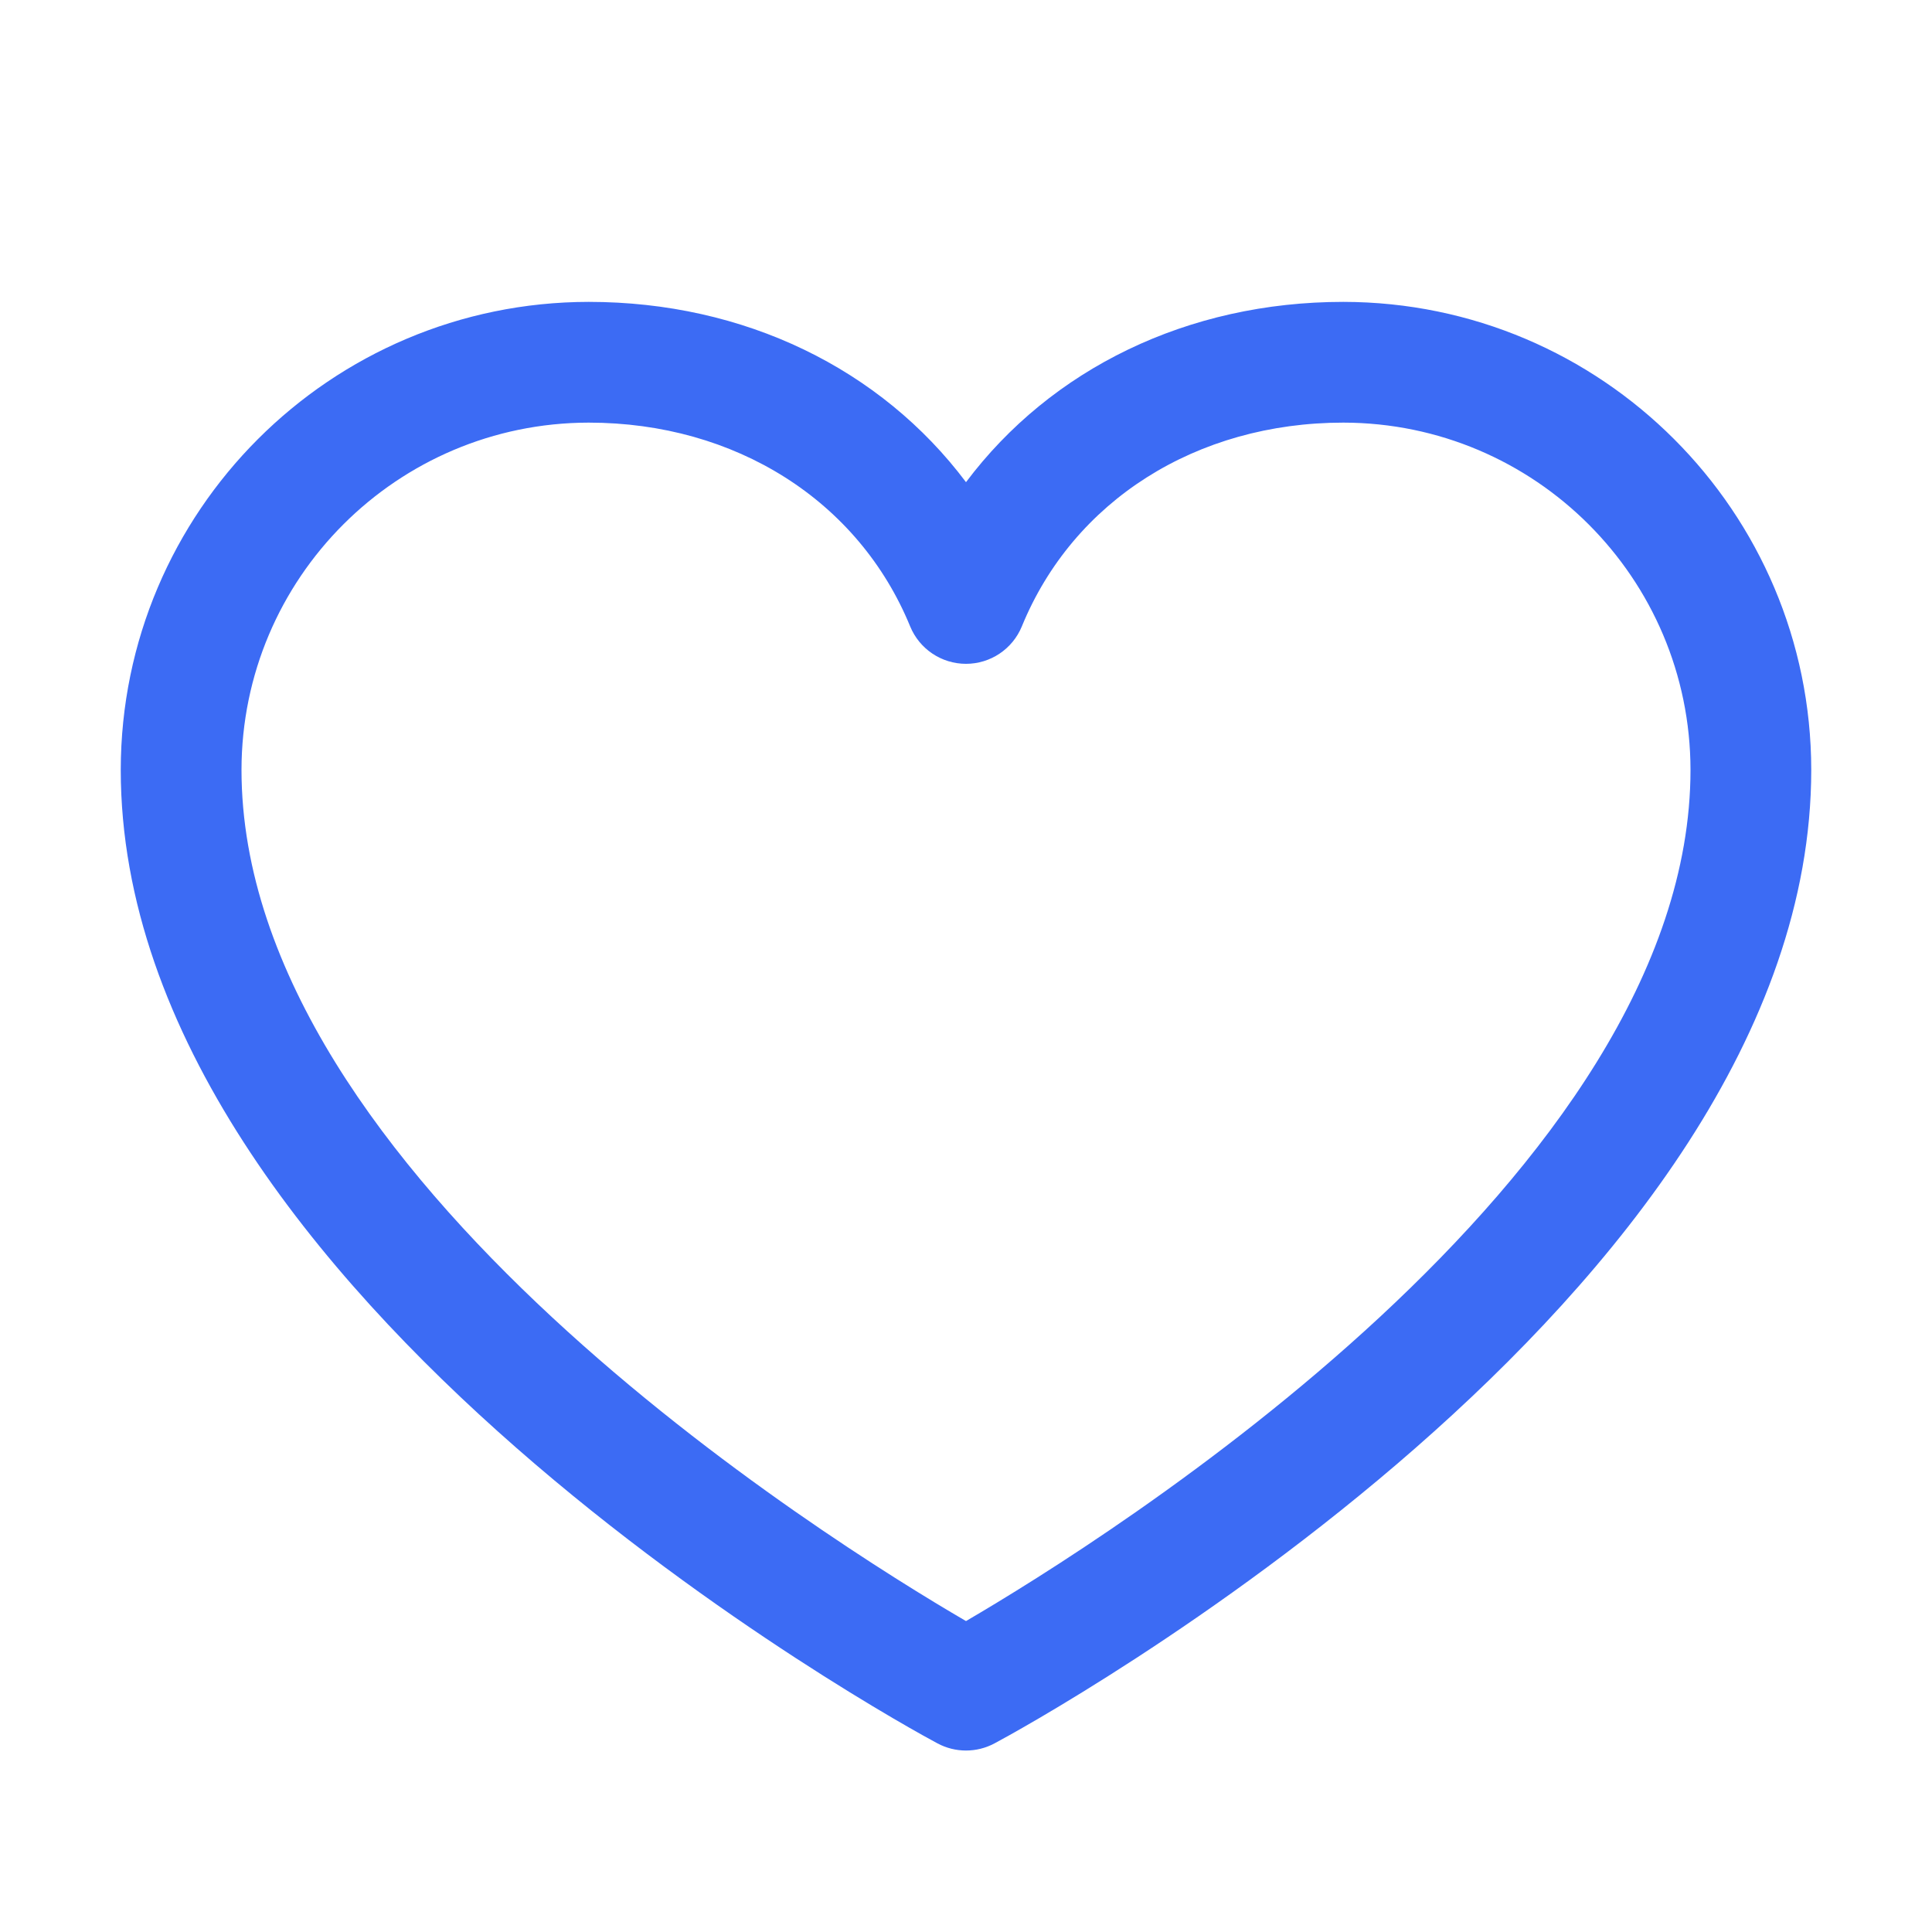
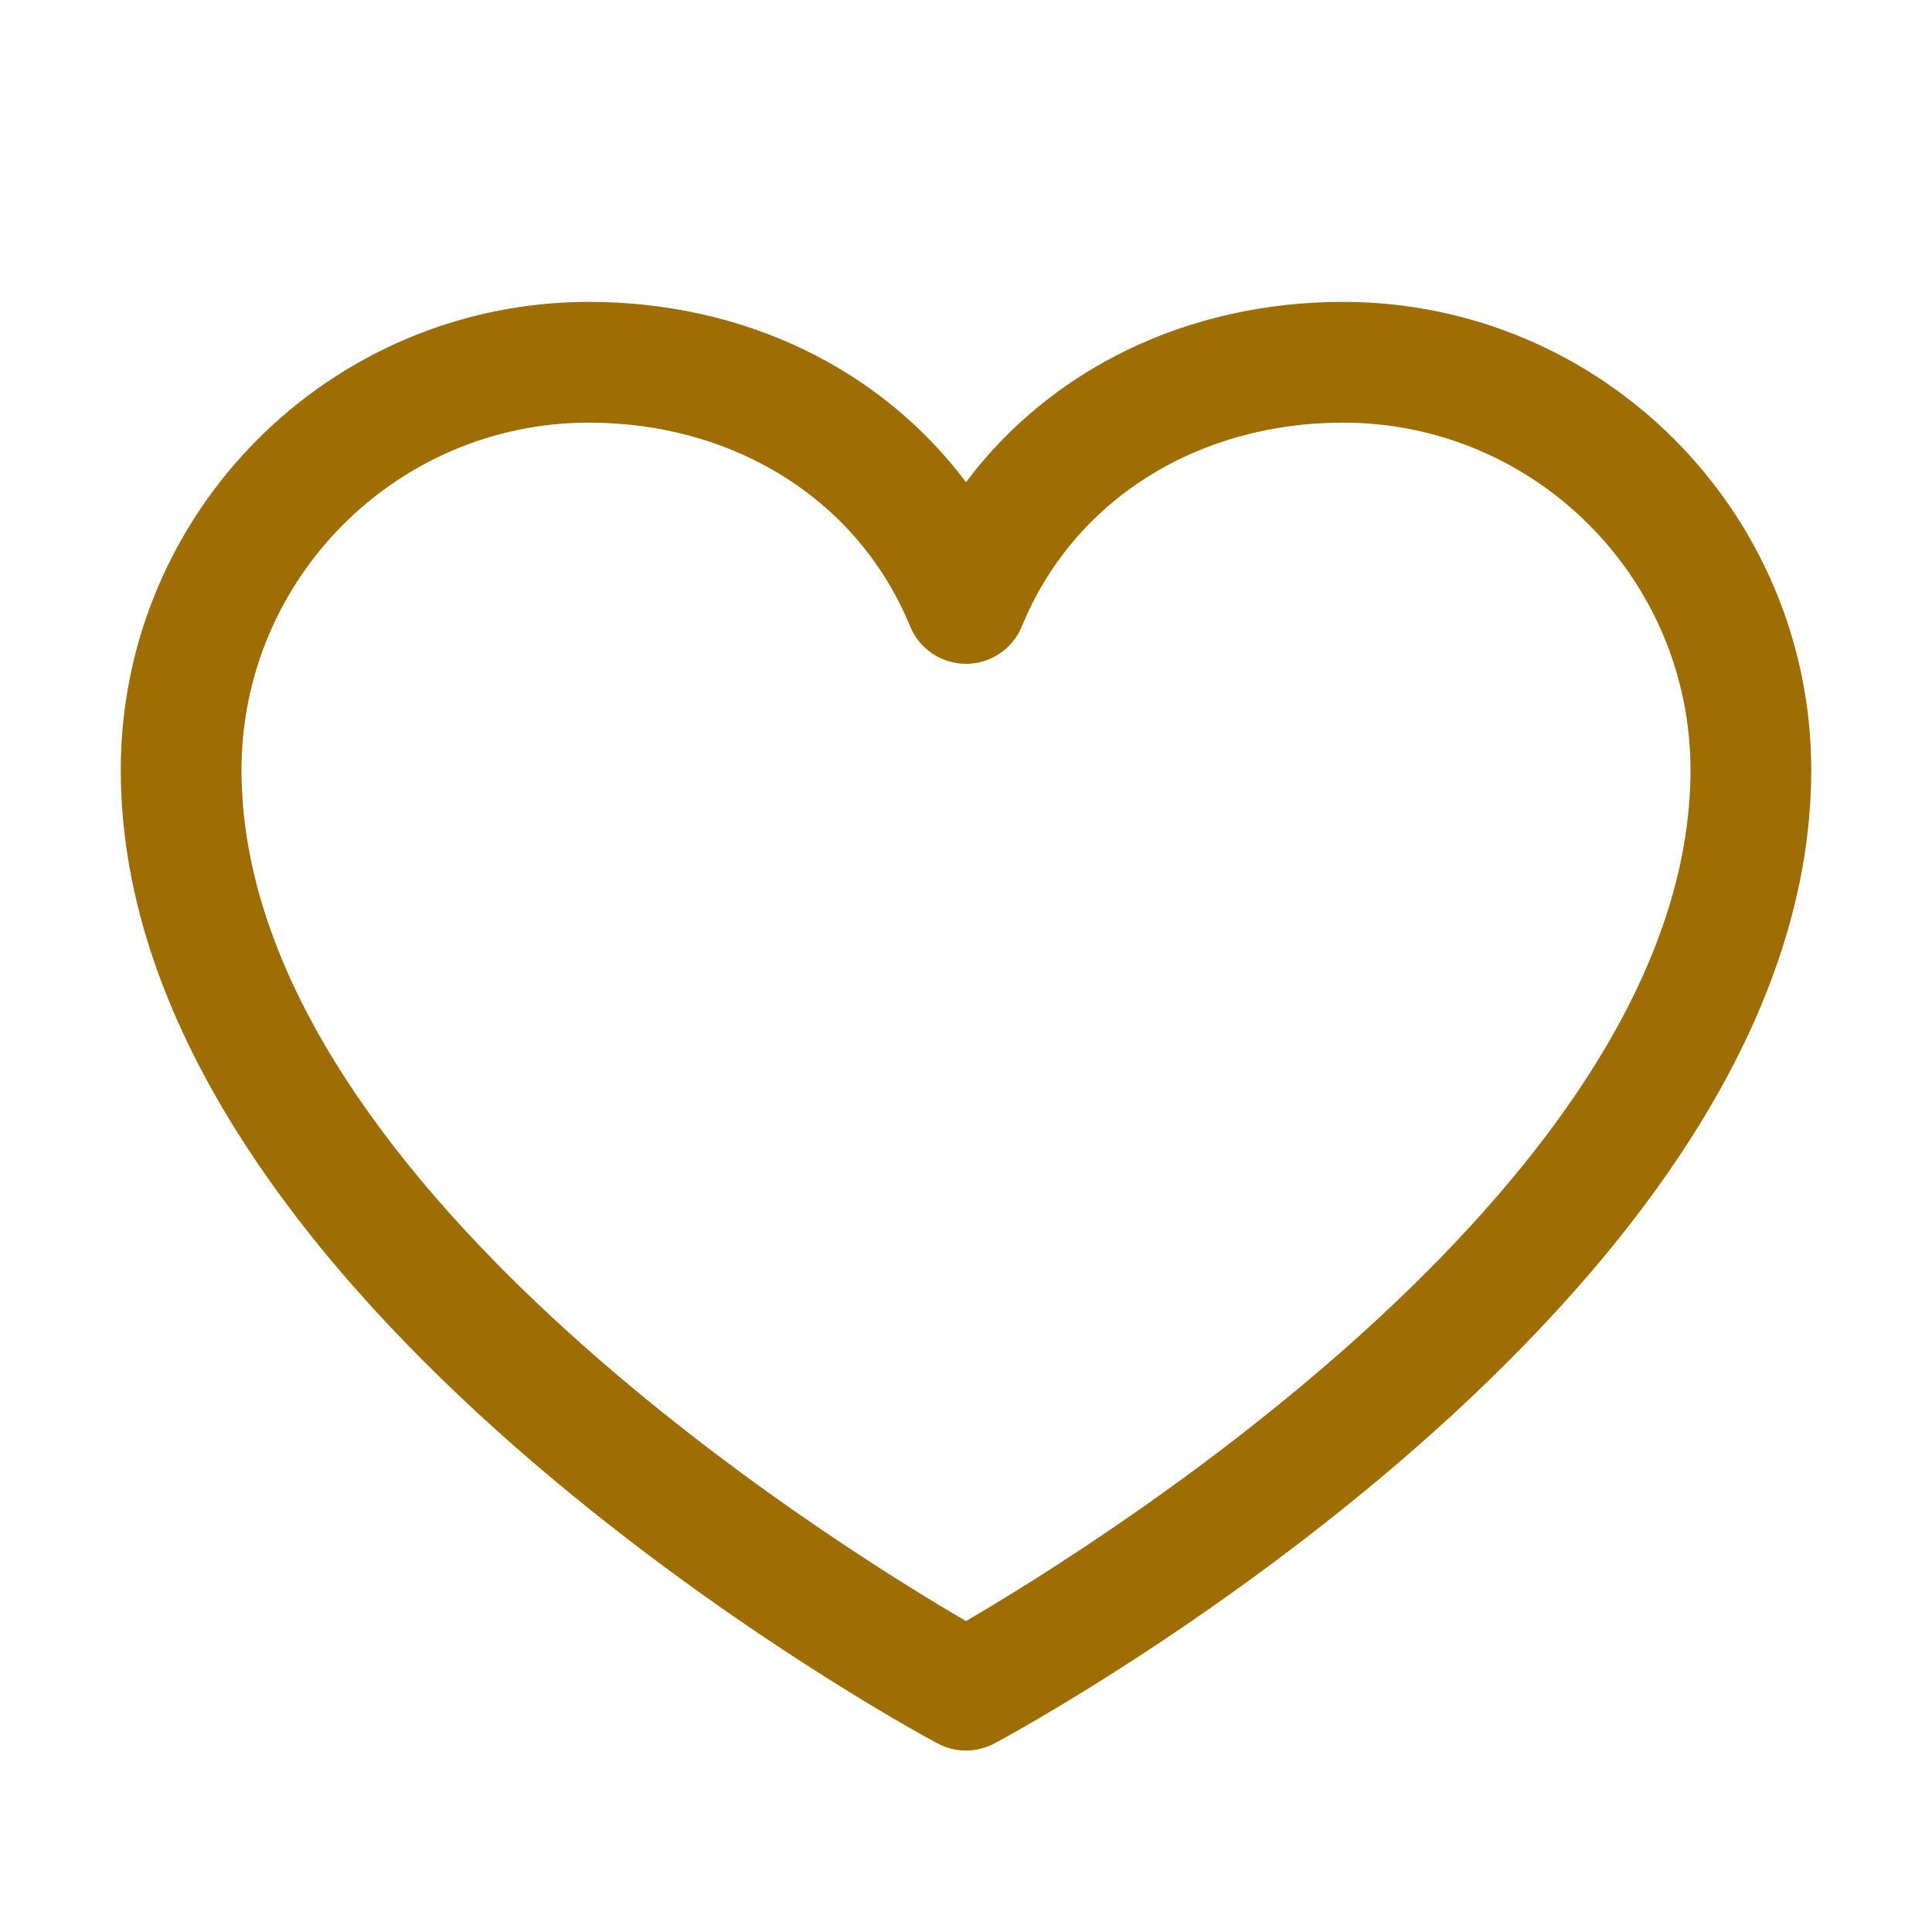
- <svg xmlns="http://www.w3.org/2000/svg" width="32" height="32" fill="#3C6BF4" viewBox="0 0 256 256">
+ <svg xmlns="http://www.w3.org/2000/svg" width="32" height="32" fill="#9E6D04" viewBox="0 0 256 256">
  <path d="M178,40c-20.65,0-38.73,8.88-50,23.89C116.73,48.88,98.65,40,78,40a62.07,62.07,0,0,0-62,62c0,70,103.79,126.66,108.21,129a8,8,0,0,0,7.58,0C136.21,228.66,240,172,240,102A62.07,62.07,0,0,0,178,40ZM128,214.8C109.74,204.16,32,155.69,32,102A46.06,46.06,0,0,1,78,56c19.45,0,35.78,10.36,42.6,27a8,8,0,0,0,14.8,0c6.82-16.67,23.15-27,42.6-27a46.06,46.06,0,0,1,46,46C224,155.61,146.24,204.15,128,214.8Z" />
</svg>
